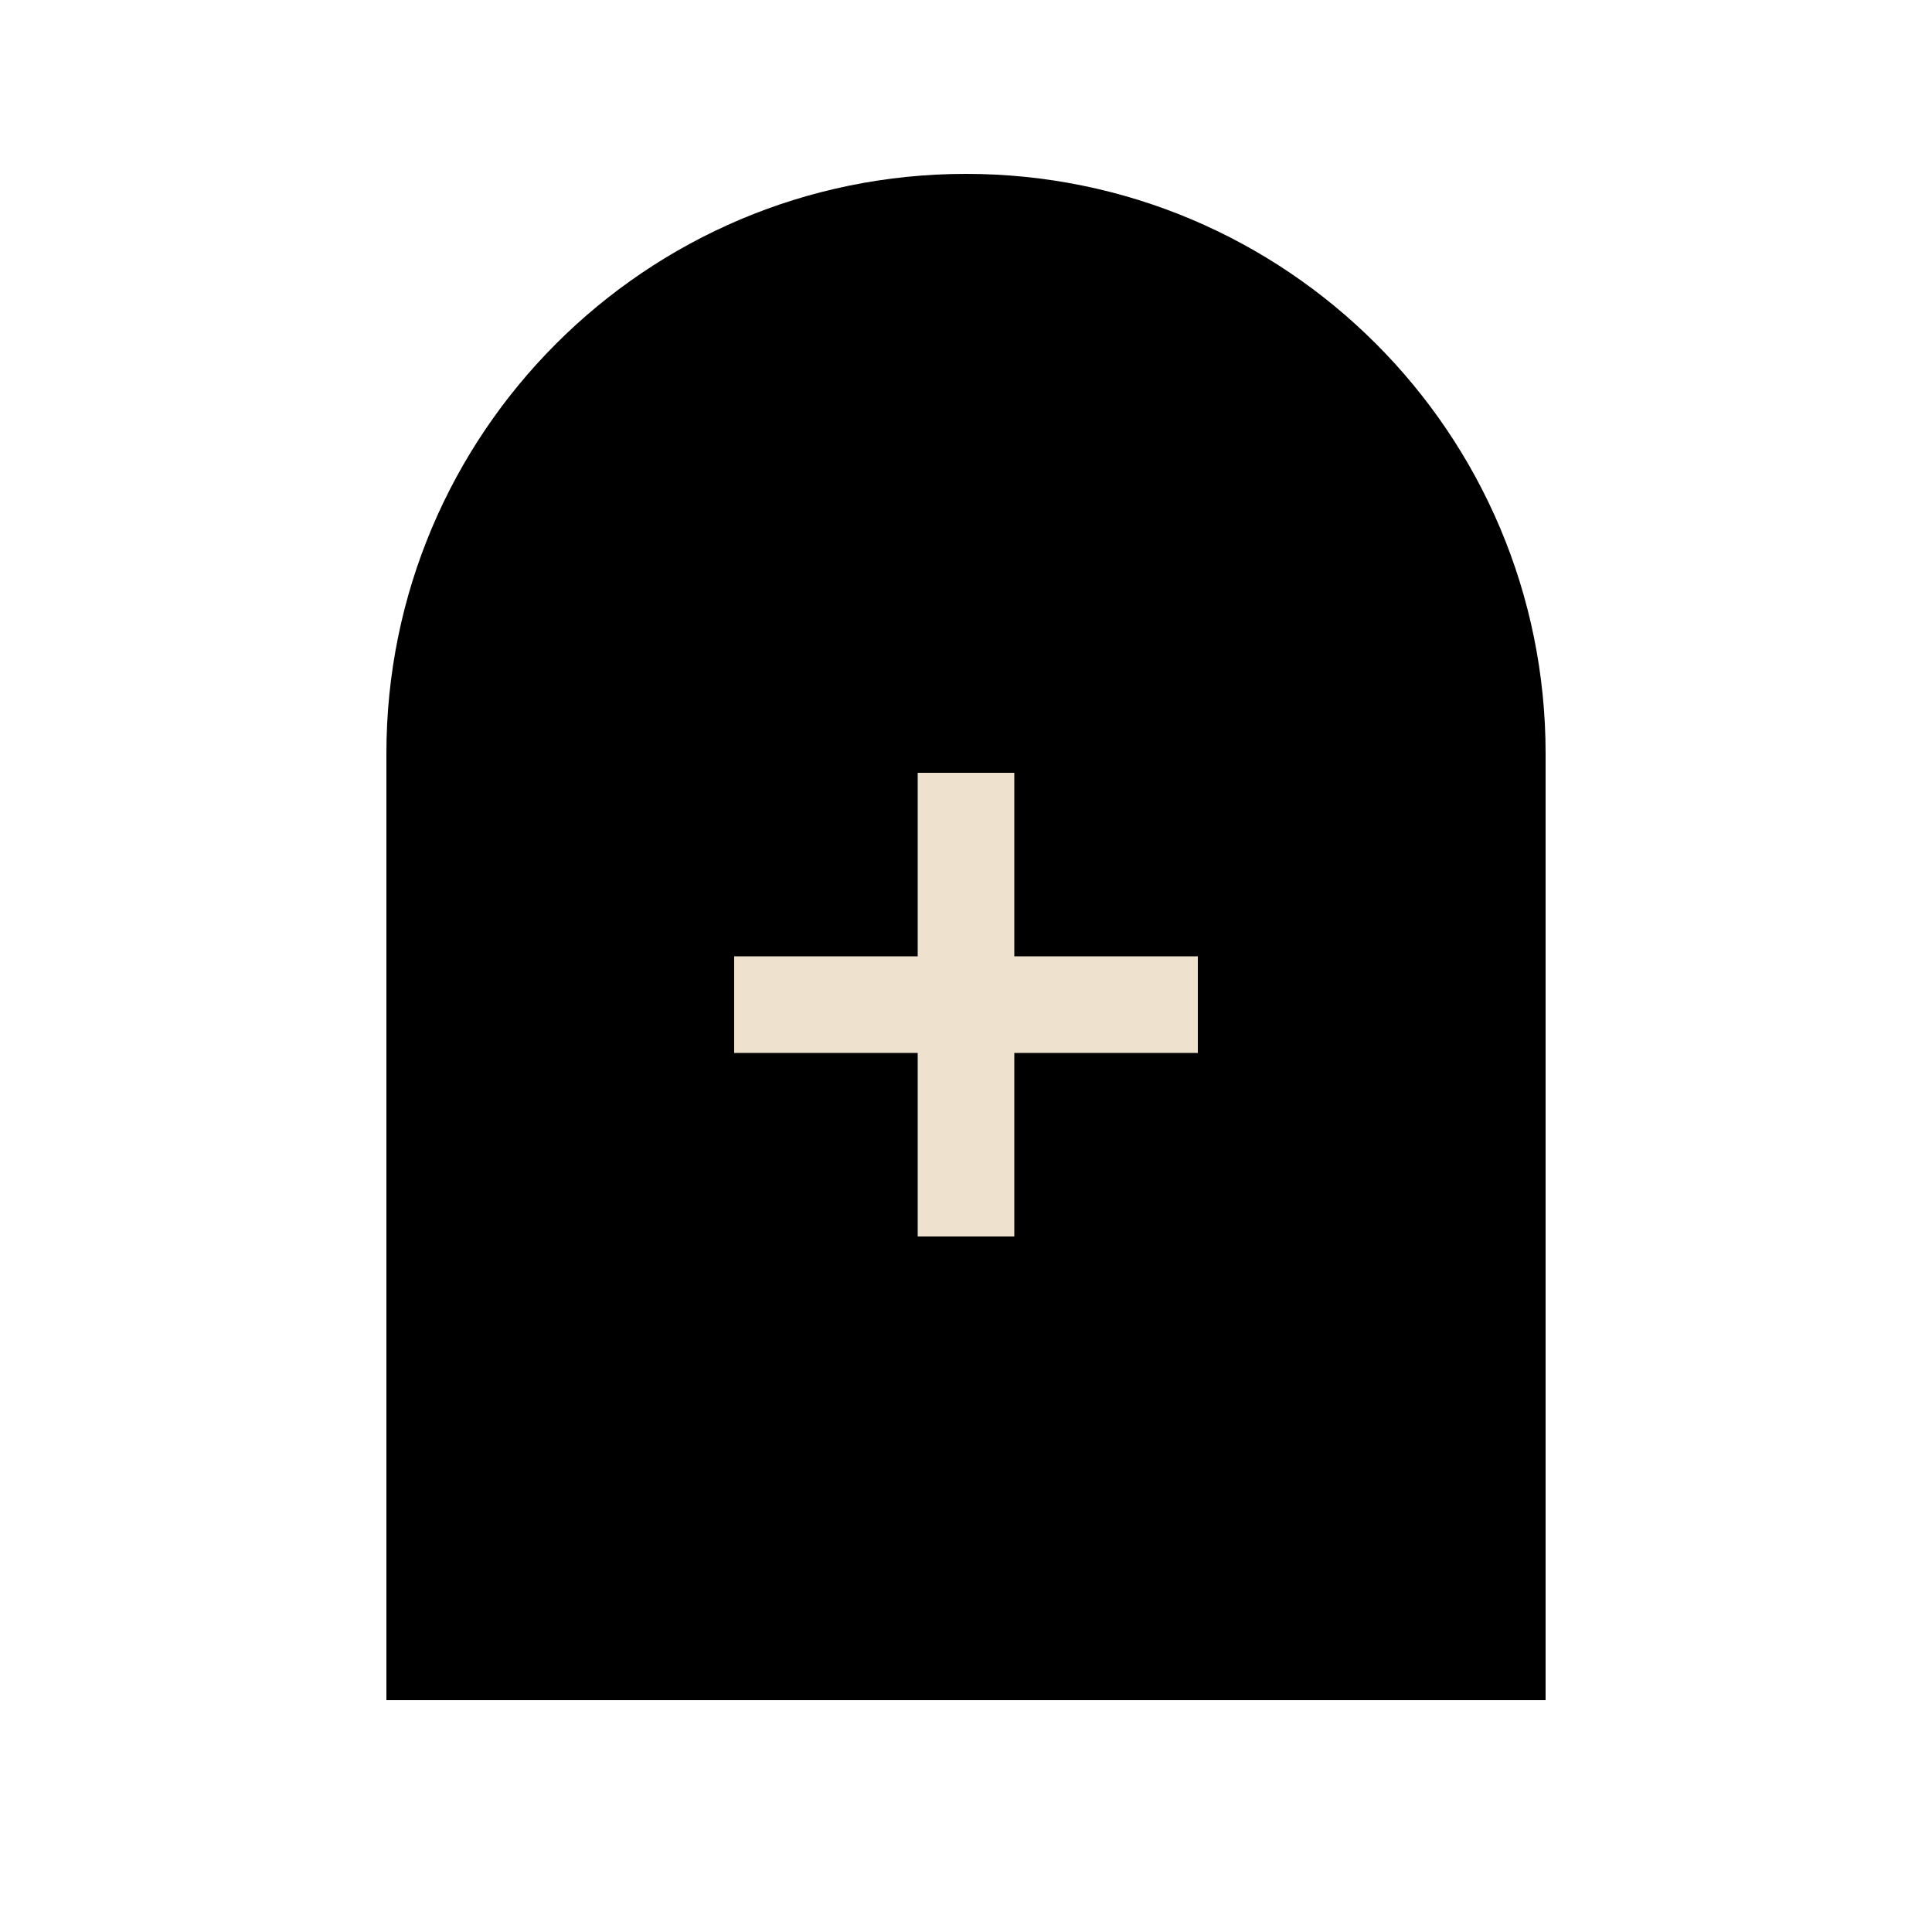
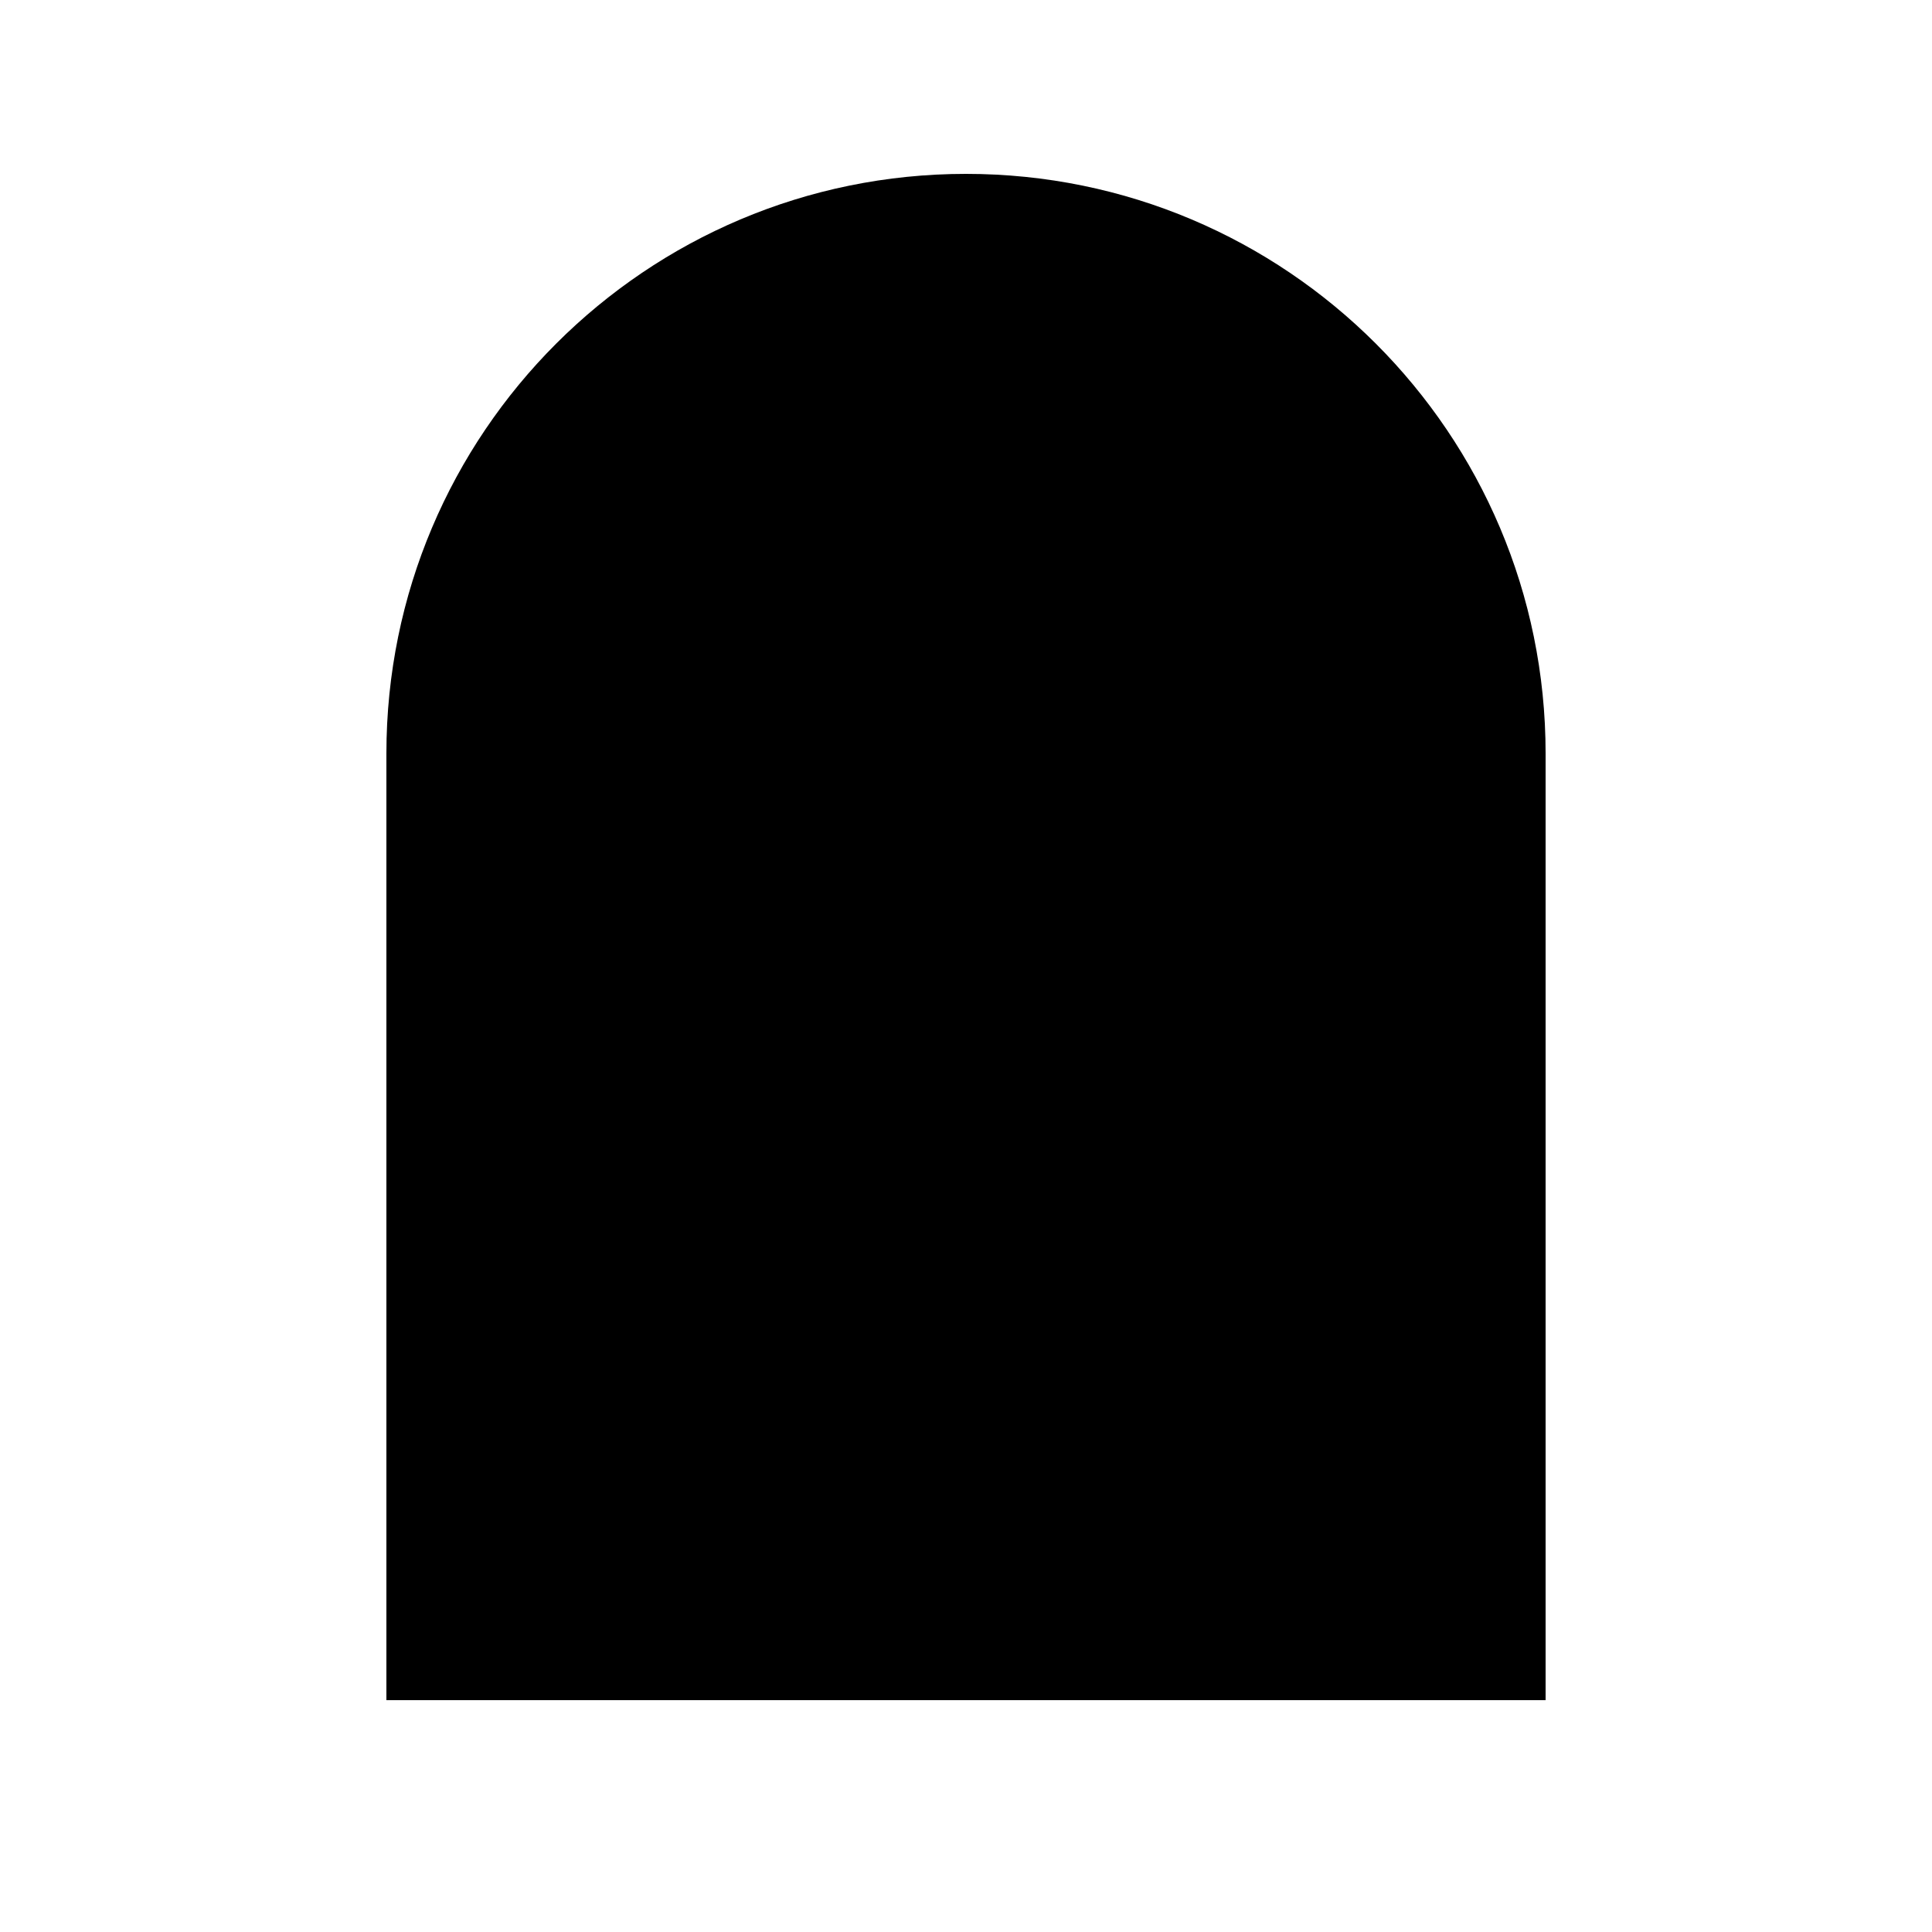
<svg xmlns="http://www.w3.org/2000/svg" viewBox="0 0 100 100" aria-hidden="true" focusable="false" fill="currentColor">
  <path d="M20 88V39a30 30 0 0 1 60 0v49Z" />
-   <path d="M38 52h24M50 40v24" fill="none" stroke="#eee2cf" stroke-width="5" />
+   <path class="hw-cut-stroke" d="M38 52h24M50 40v24" fill="none" stroke-width="5" />
</svg>
